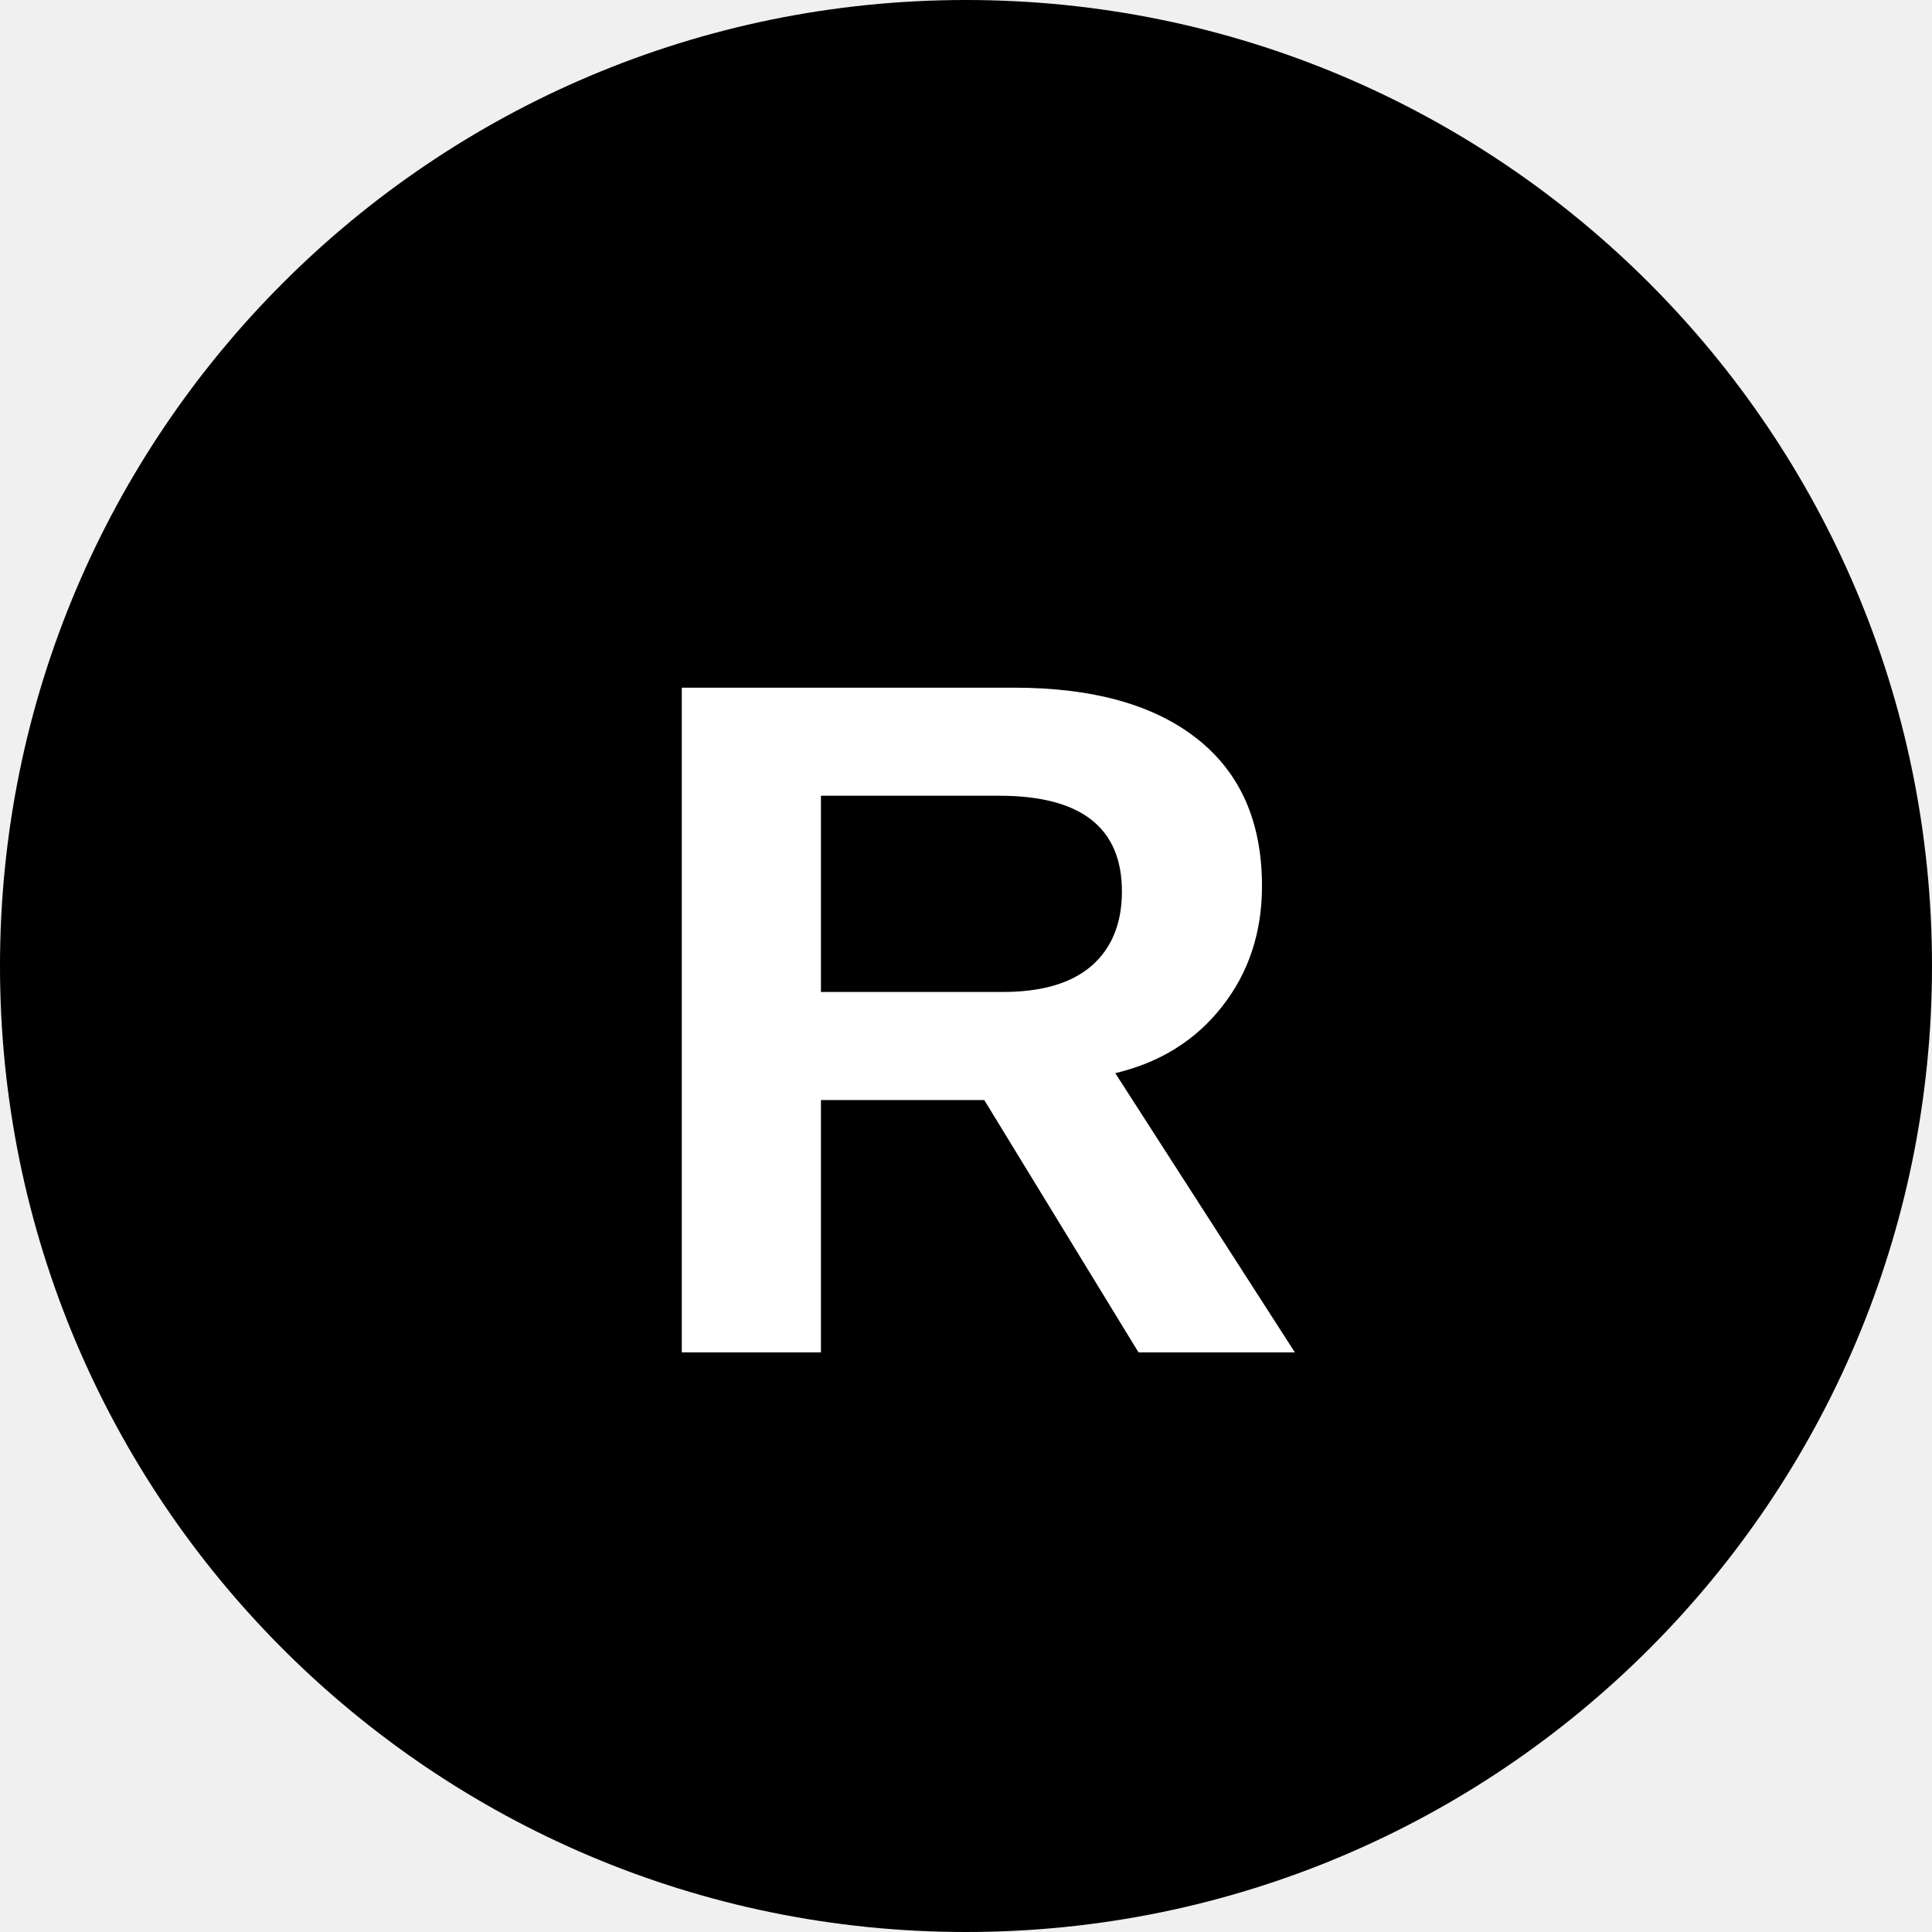
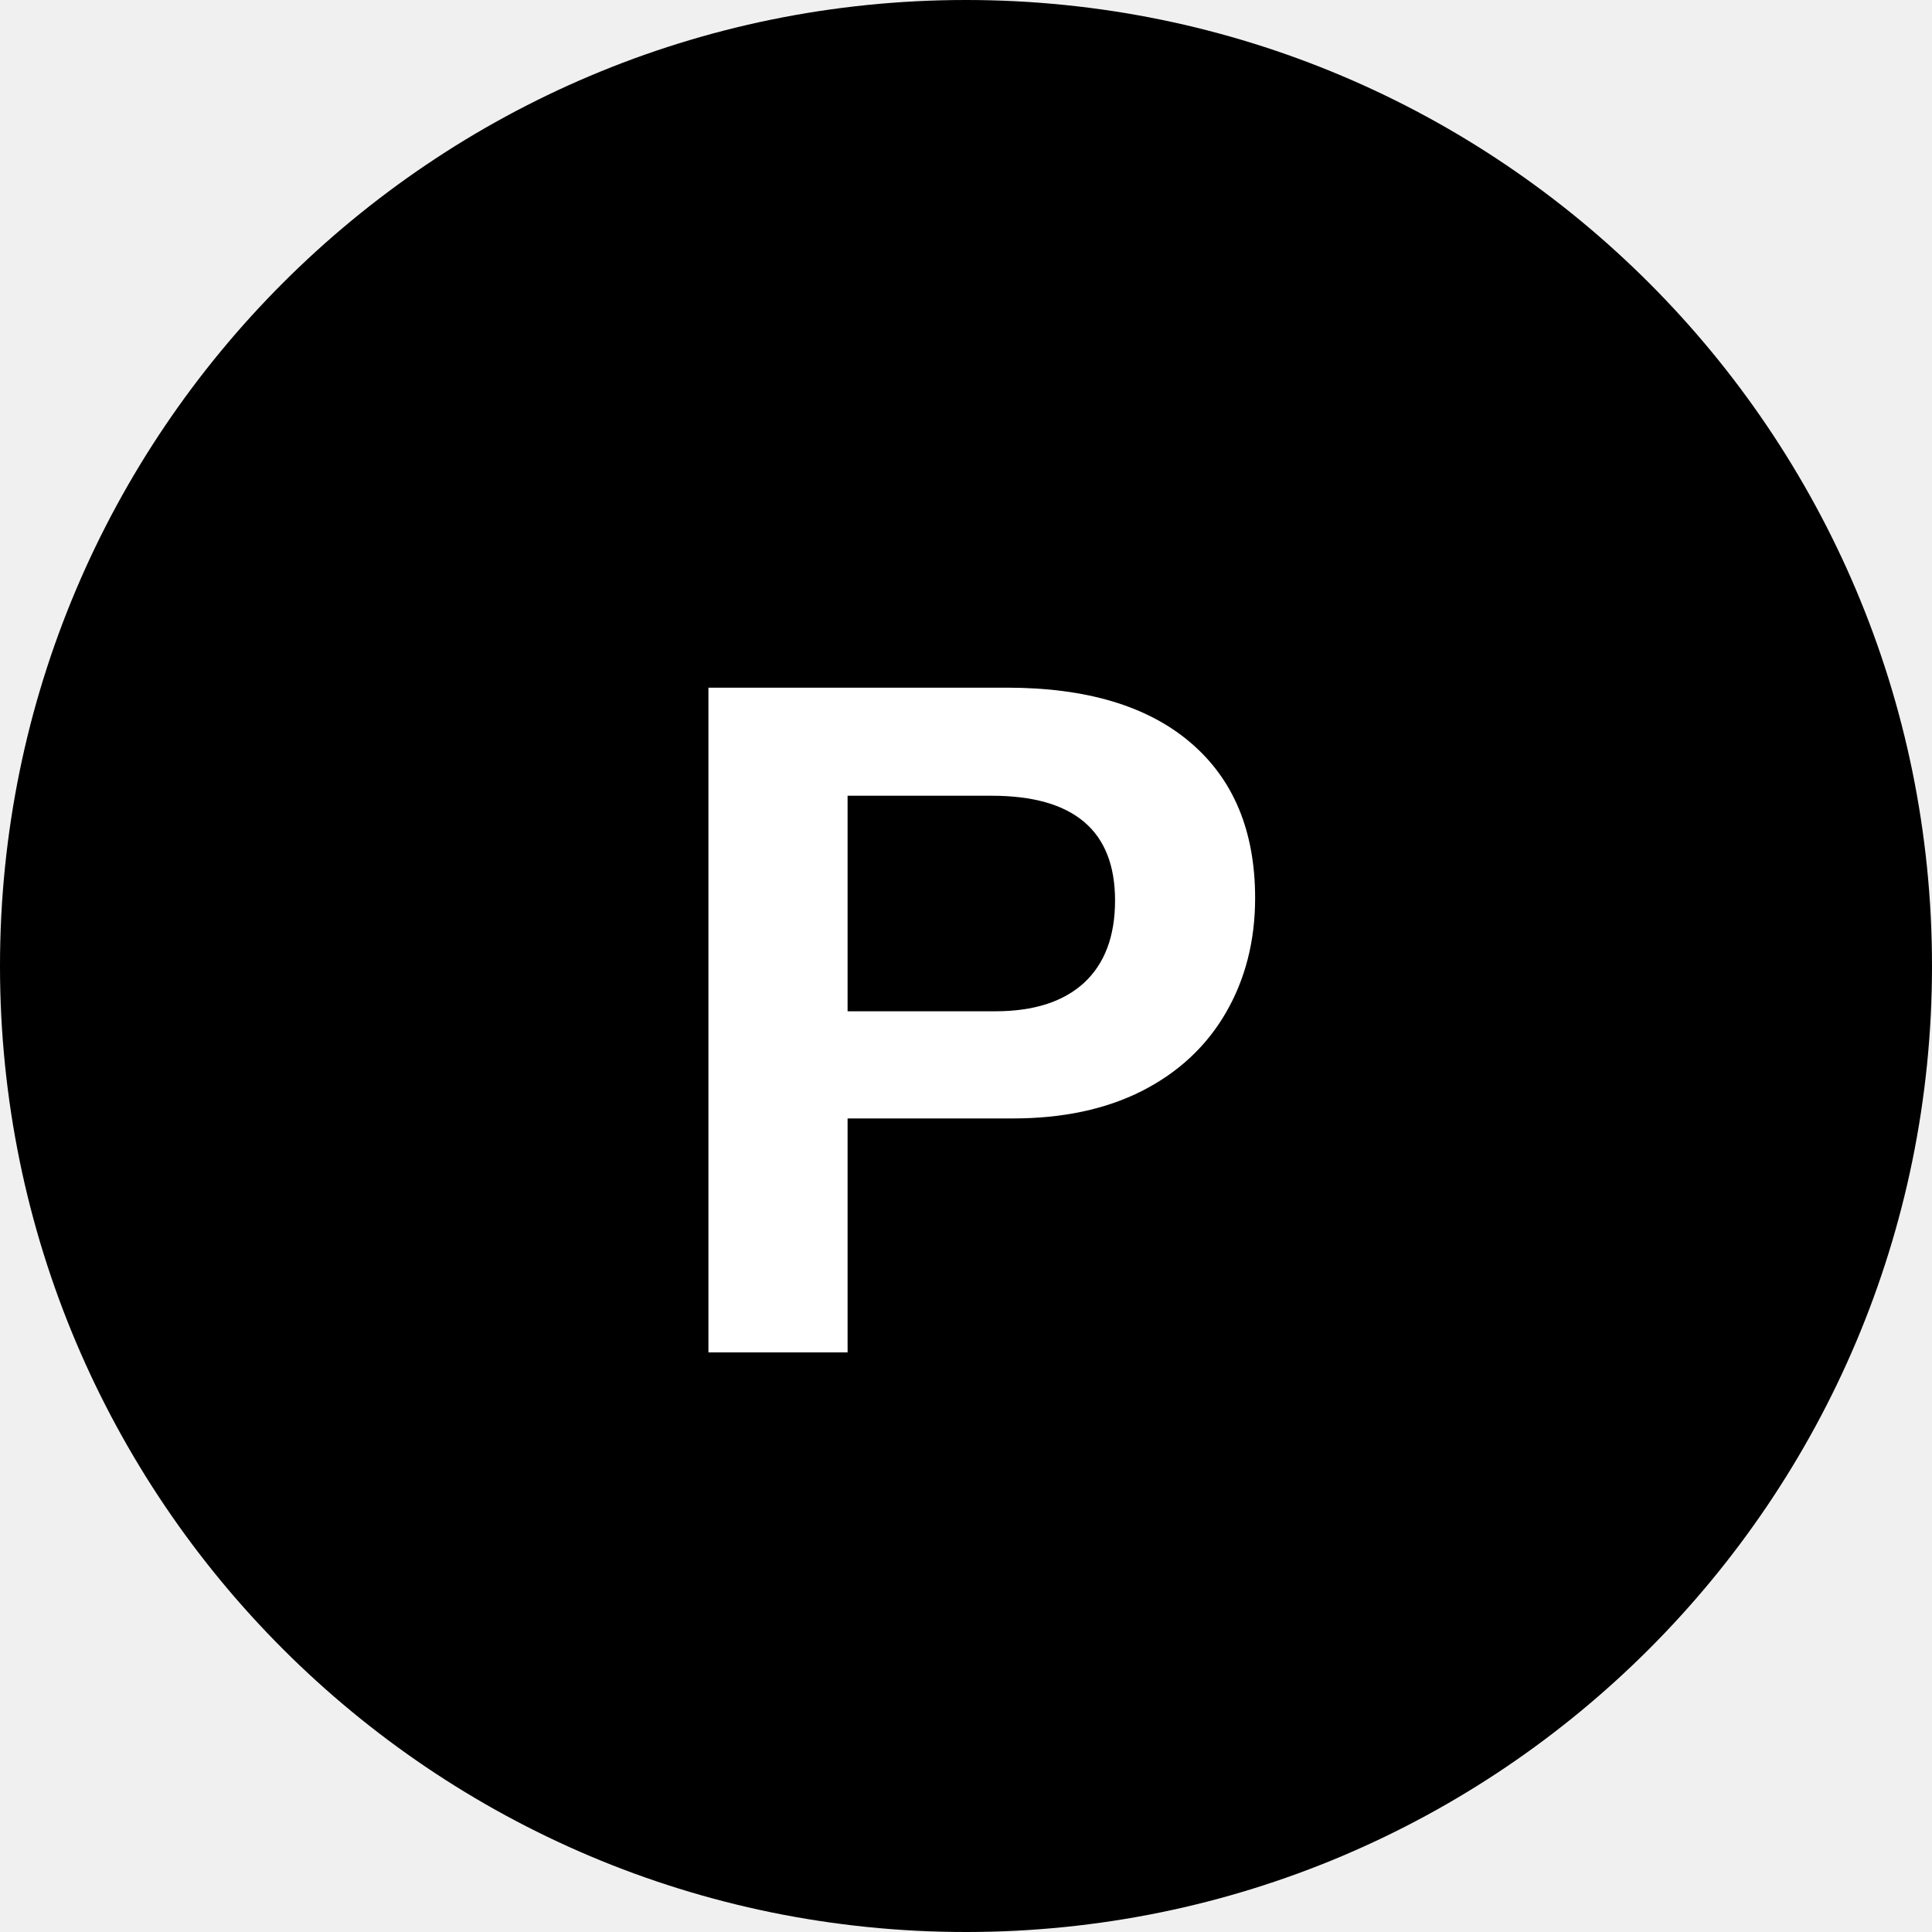
<svg xmlns="http://www.w3.org/2000/svg" width="100" height="100" viewBox="0 0 100 100">
  <circle cx="50" cy="50" r="50" fill="black" />
-   <text x="50" y="70" font-family="Arial" font-size="50" font-weight="bold" fill="white" text-anchor="middle">R</text>
+   <text x="50" y="70" font-family="Arial" font-size="50" font-weight="bold" fill="white" text-anchor="middle">P</text>
</svg>
